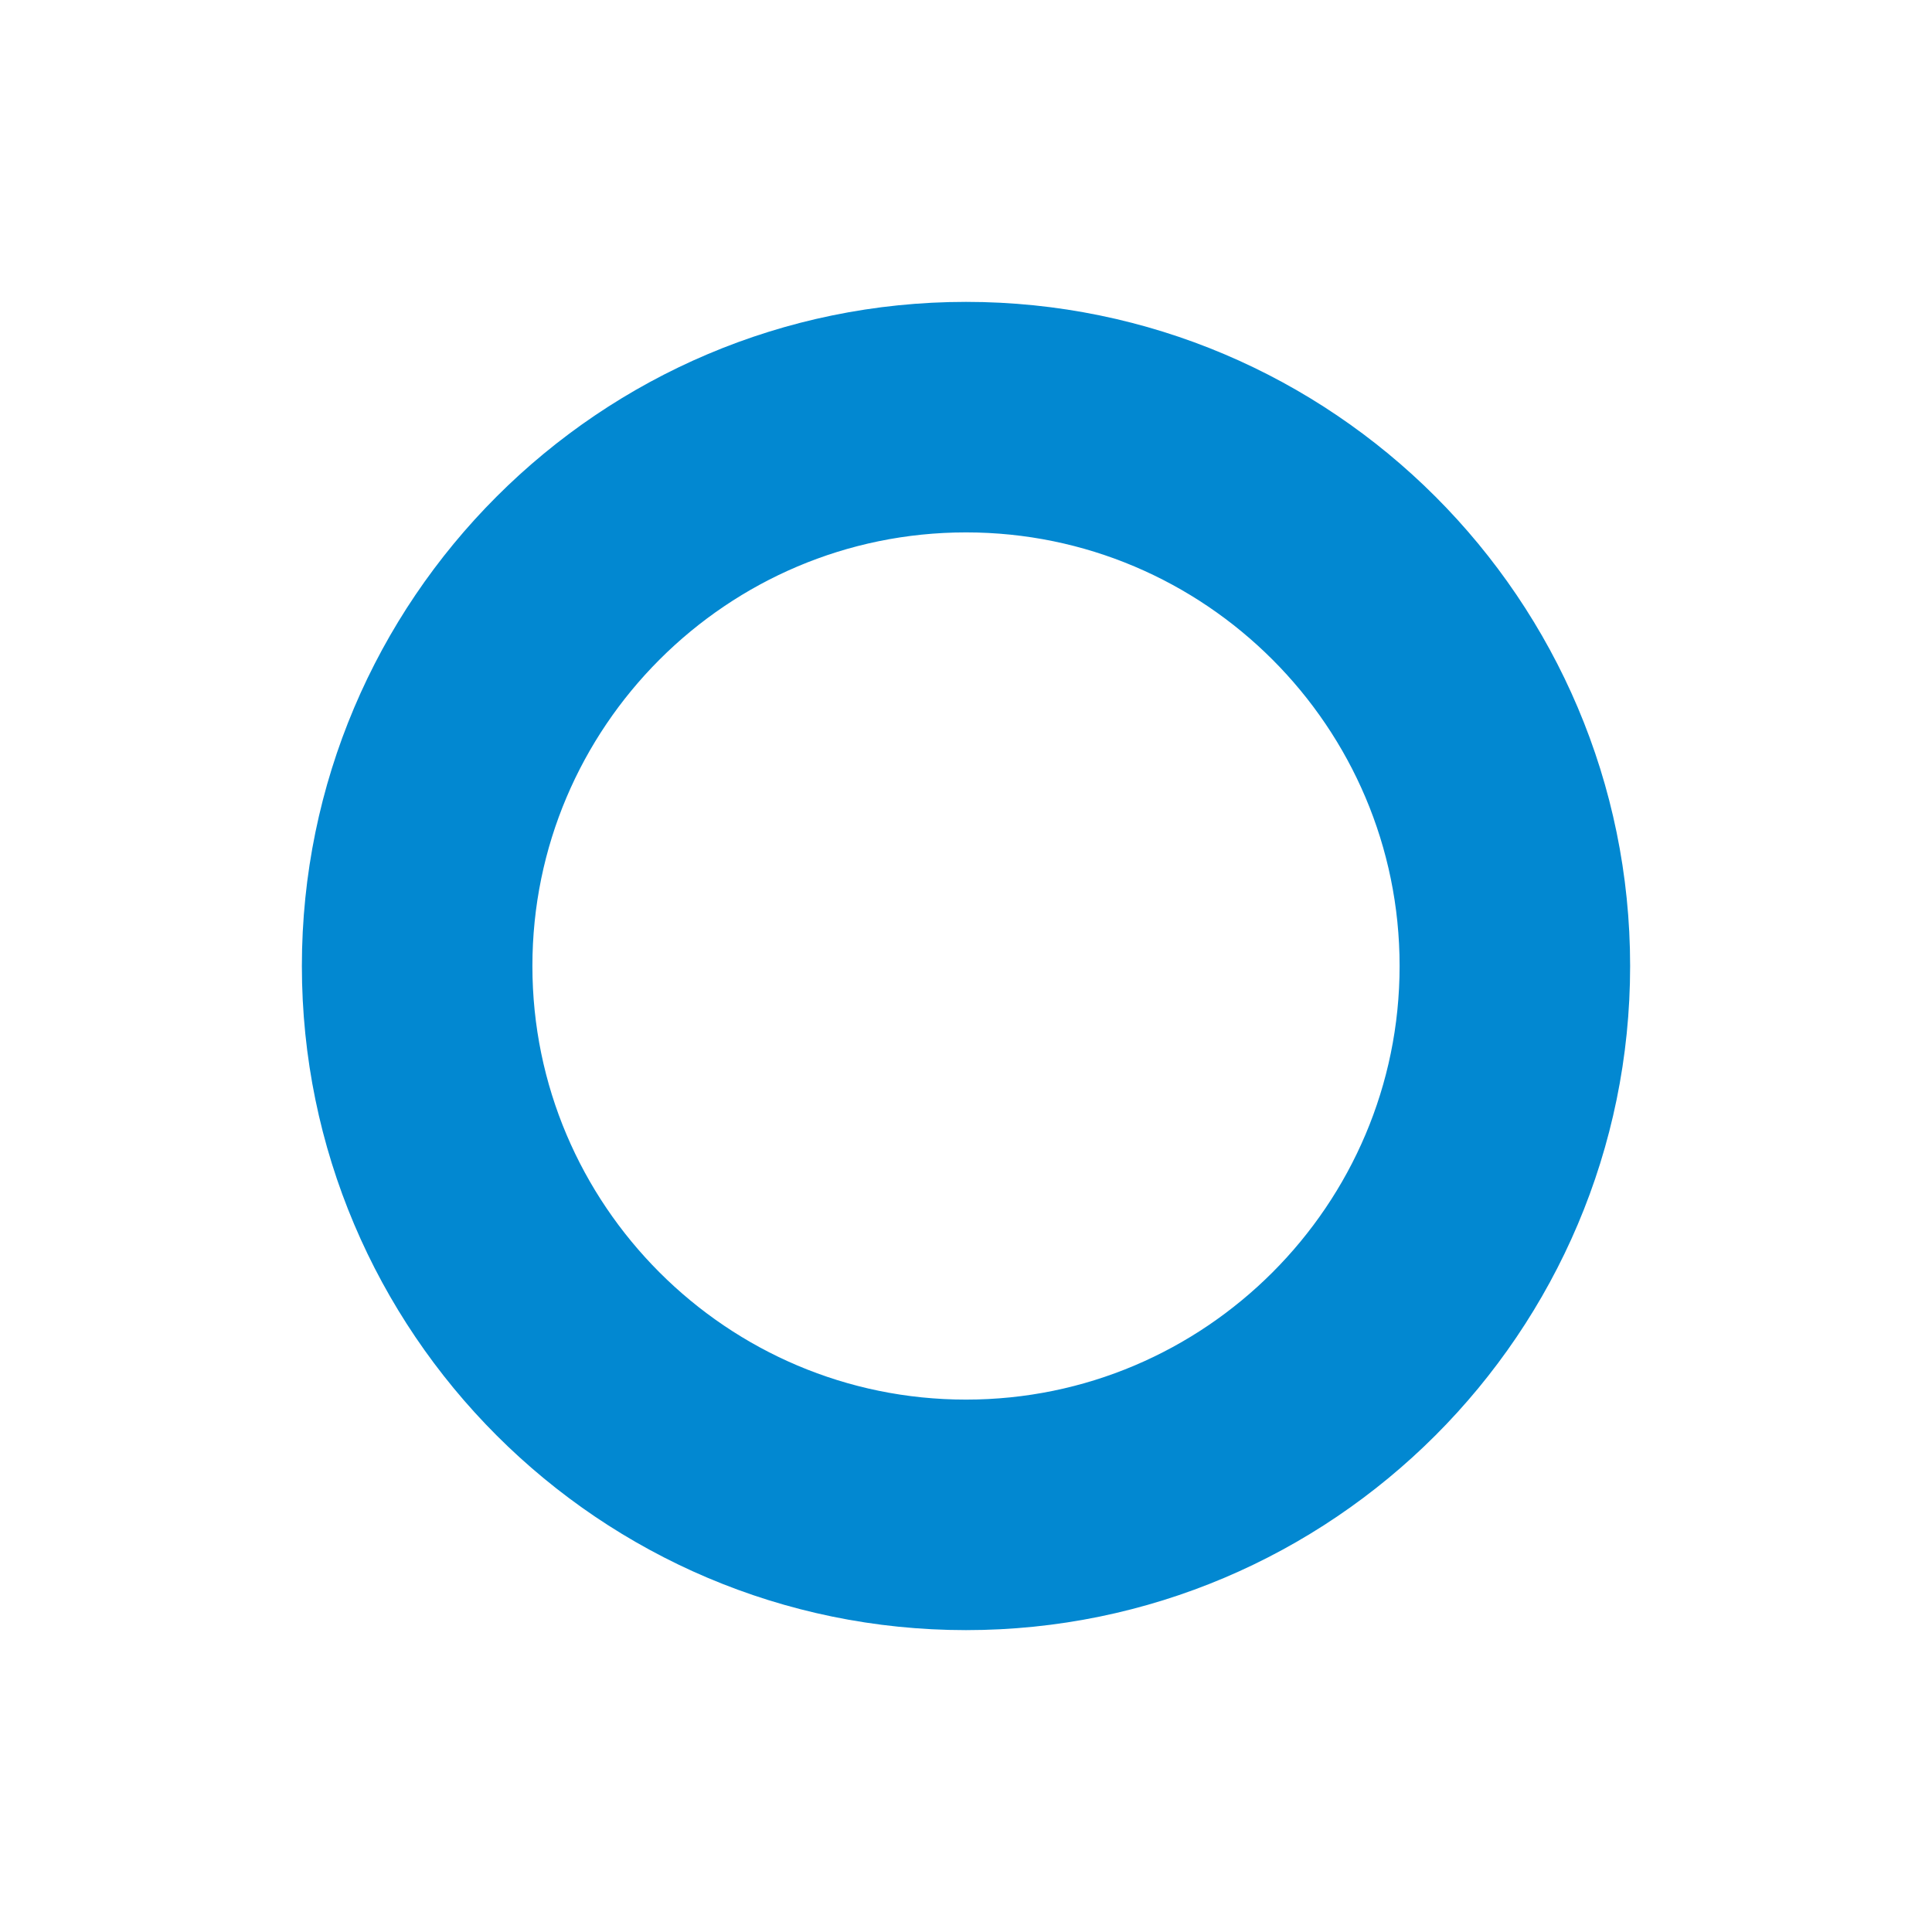
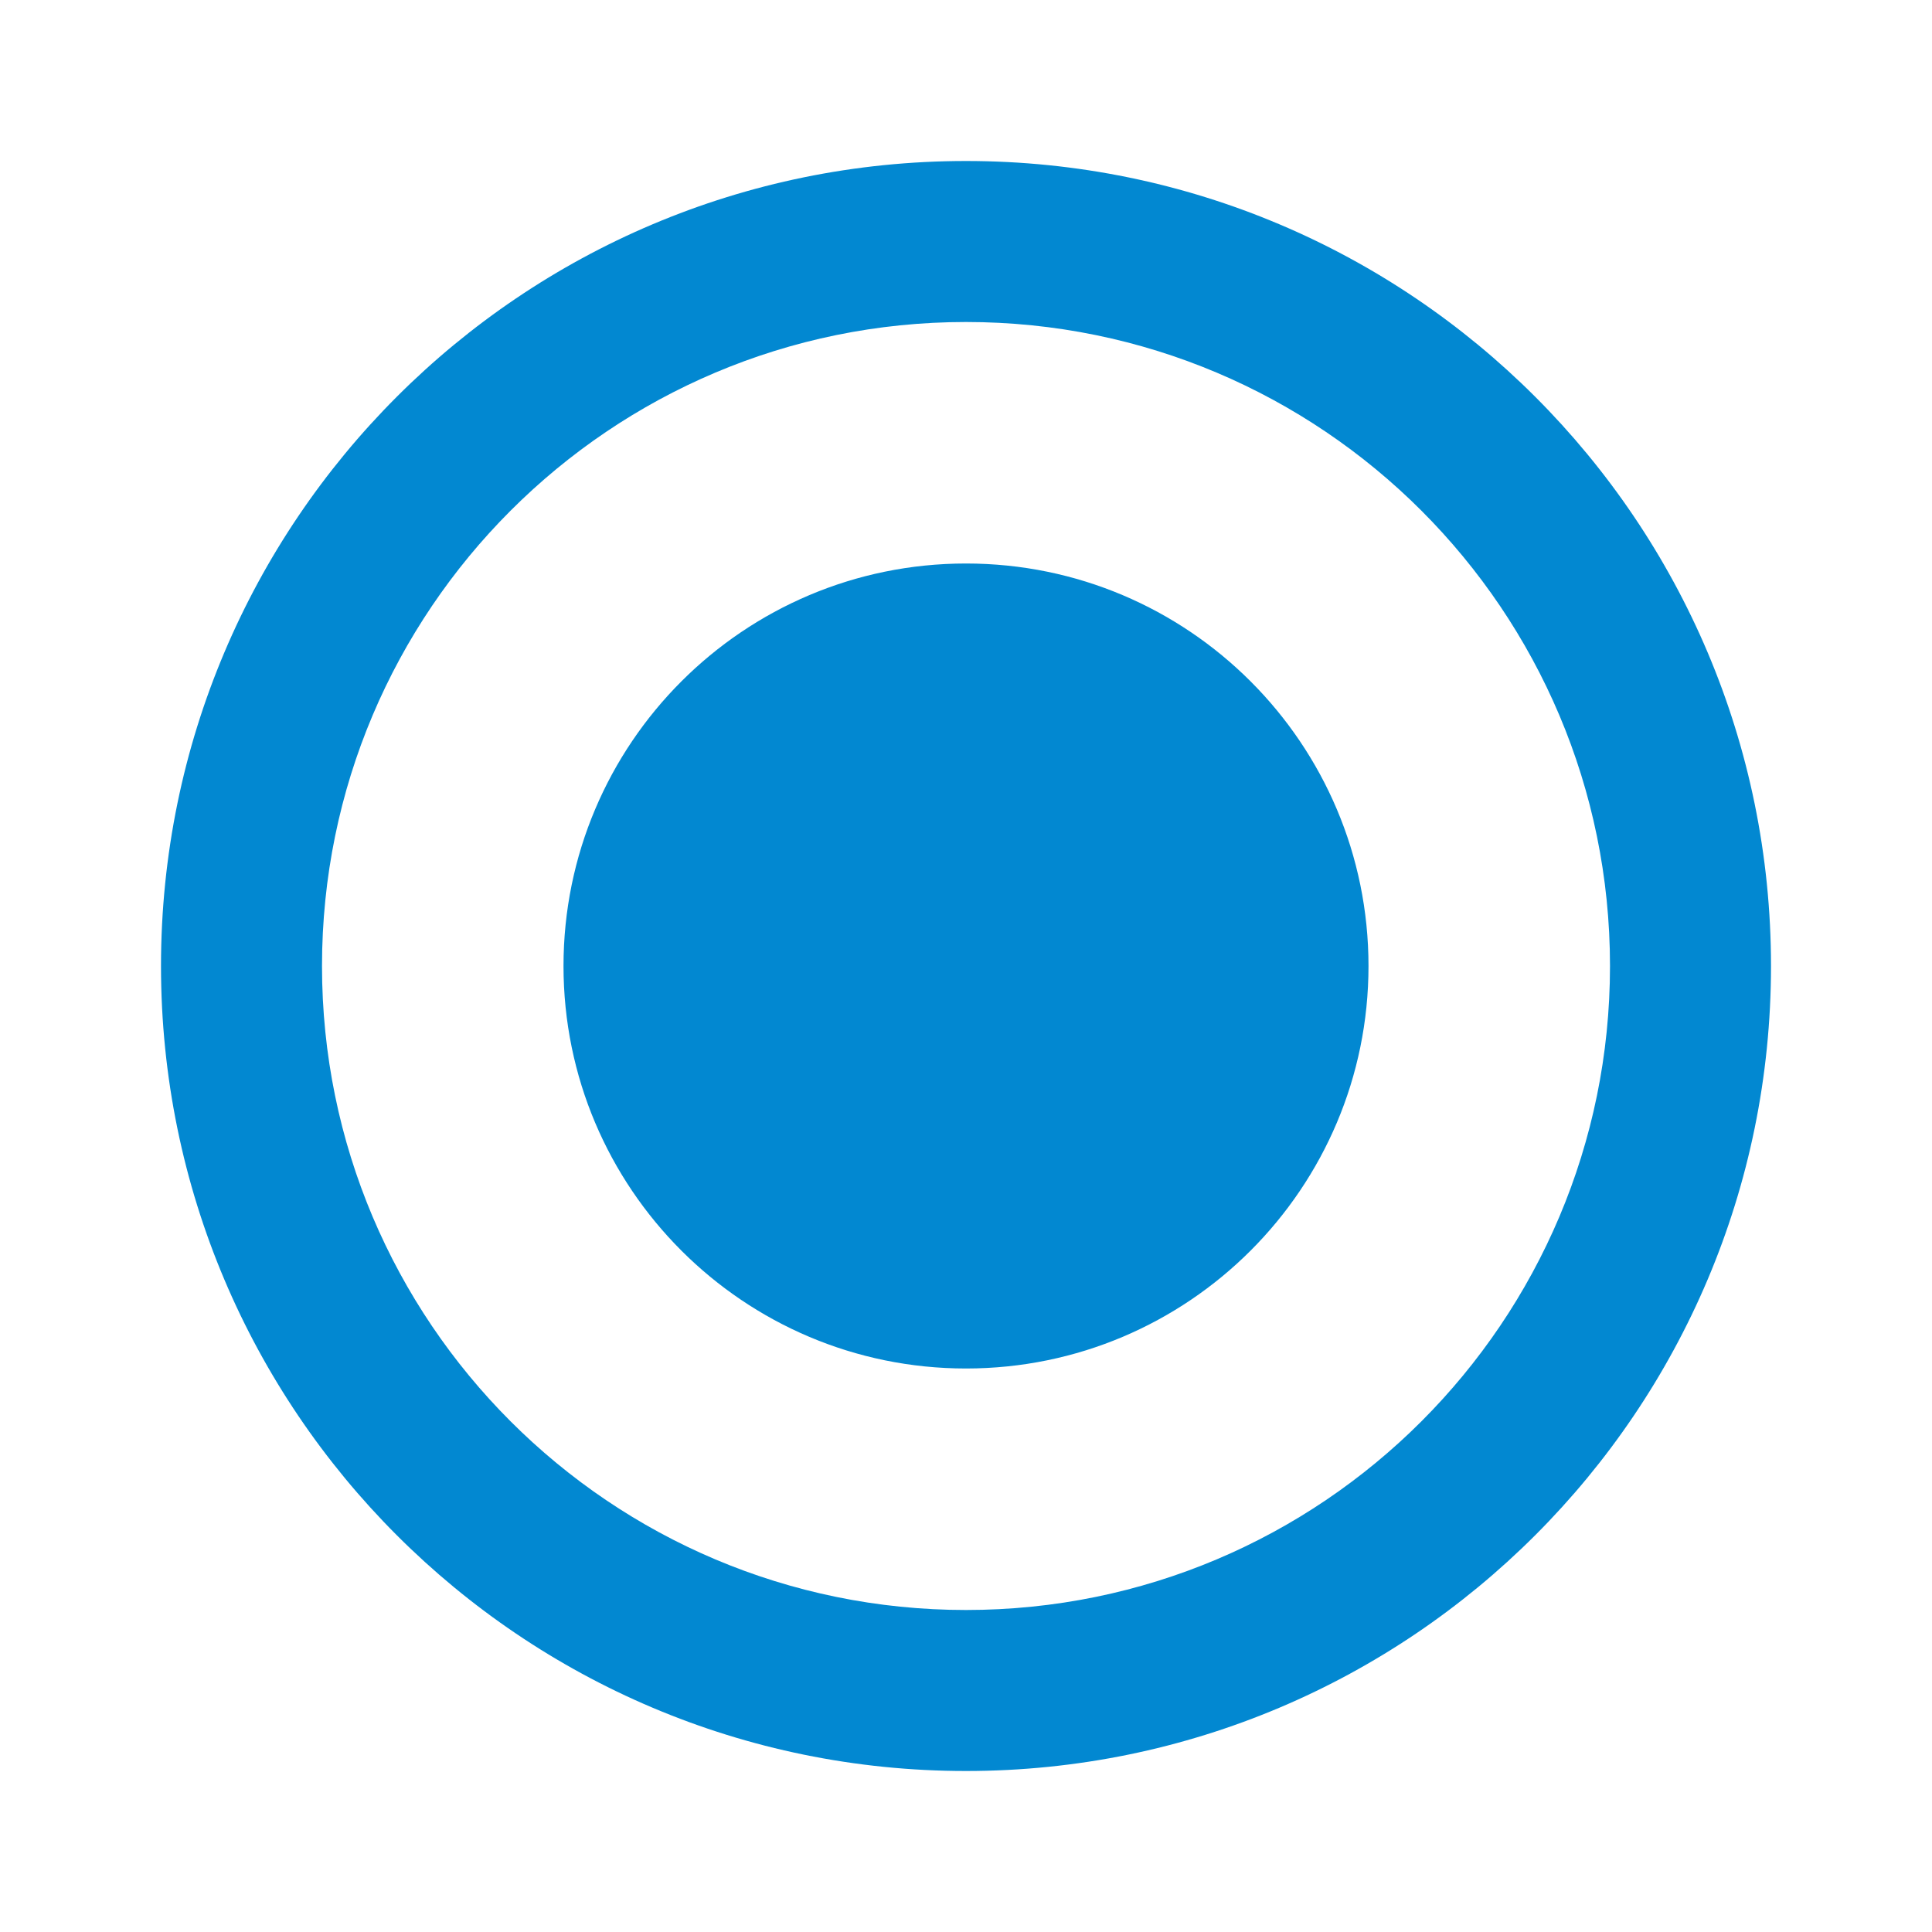
- <svg xmlns="http://www.w3.org/2000/svg" fill="#0288d1" height="100px" width="100px" version="1.1" id="Layer_1" viewBox="-99 -99 528.00 528.00" xml:space="preserve" stroke="#0288d1" stroke-width="33">
+ <svg xmlns="http://www.w3.org/2000/svg" width="800px" height="800px" viewBox="0 0 512 512" version="1.1" fill="#0288d1">
  <g id="SVGRepo_bgCarrier" stroke-width="0" />
-   <g id="SVGRepo_tracerCarrier" stroke-linecap="round" stroke-linejoin="round" stroke="#CCCCCC" stroke-width="0.66" />
+   <g id="SVGRepo_tracerCarrier" stroke-linecap="round" stroke-linejoin="round" />
  <g id="SVGRepo_iconCarrier">
-     <path id="XMLID_520_" d="M165,0C74.019,0,0,74.019,0,165s74.019,165,165,165s165-74.019,165-165S255.982,0,165,0z M165,300 C90.561,300,30,239.44,30,165S90.561,30,165,30c74.439,0,135,60.561,135,135S239.439,300,165,300z" />
+     <g id="Page-1" stroke="none" stroke-width="1" fill="none" fill-rule="evenodd">
+       <g id="drop" fill="#0288d1" transform="translate(42.66667, 42.66667)">
+         <path d="M213.333,3.55271368e-14 C331.154,3.55271368e-14 426.667,95.513 426.667,213.333 C426.667,331.154 331.154,426.667 213.333,426.667 C95.513,426.667 3.55271368e-14,331.154 3.55271368e-14,213.333 C3.55271368e-14,95.513 95.513,3.55271368e-14 213.333,3.55271368e-14 Z M213.333,42.667 C119.077,42.667 42.667,119.077 42.667,213.333 C42.667,307.59 119.077,384 213.333,384 C307.59,384 384,307.59 384,213.333 C384,119.077 307.59,42.667 213.333,42.667 Z M213.333,106.667 C272.244,106.667 320,154.423 320,213.333 C320,272.244 272.244,320 213.333,320 C154.423,320 106.667,272.244 106.667,213.333 C106.667,154.423 154.423,106.667 213.333,106.667 Z" id="Combined-Shape"> </path>
+       </g>
+     </g>
  </g>
</svg>
